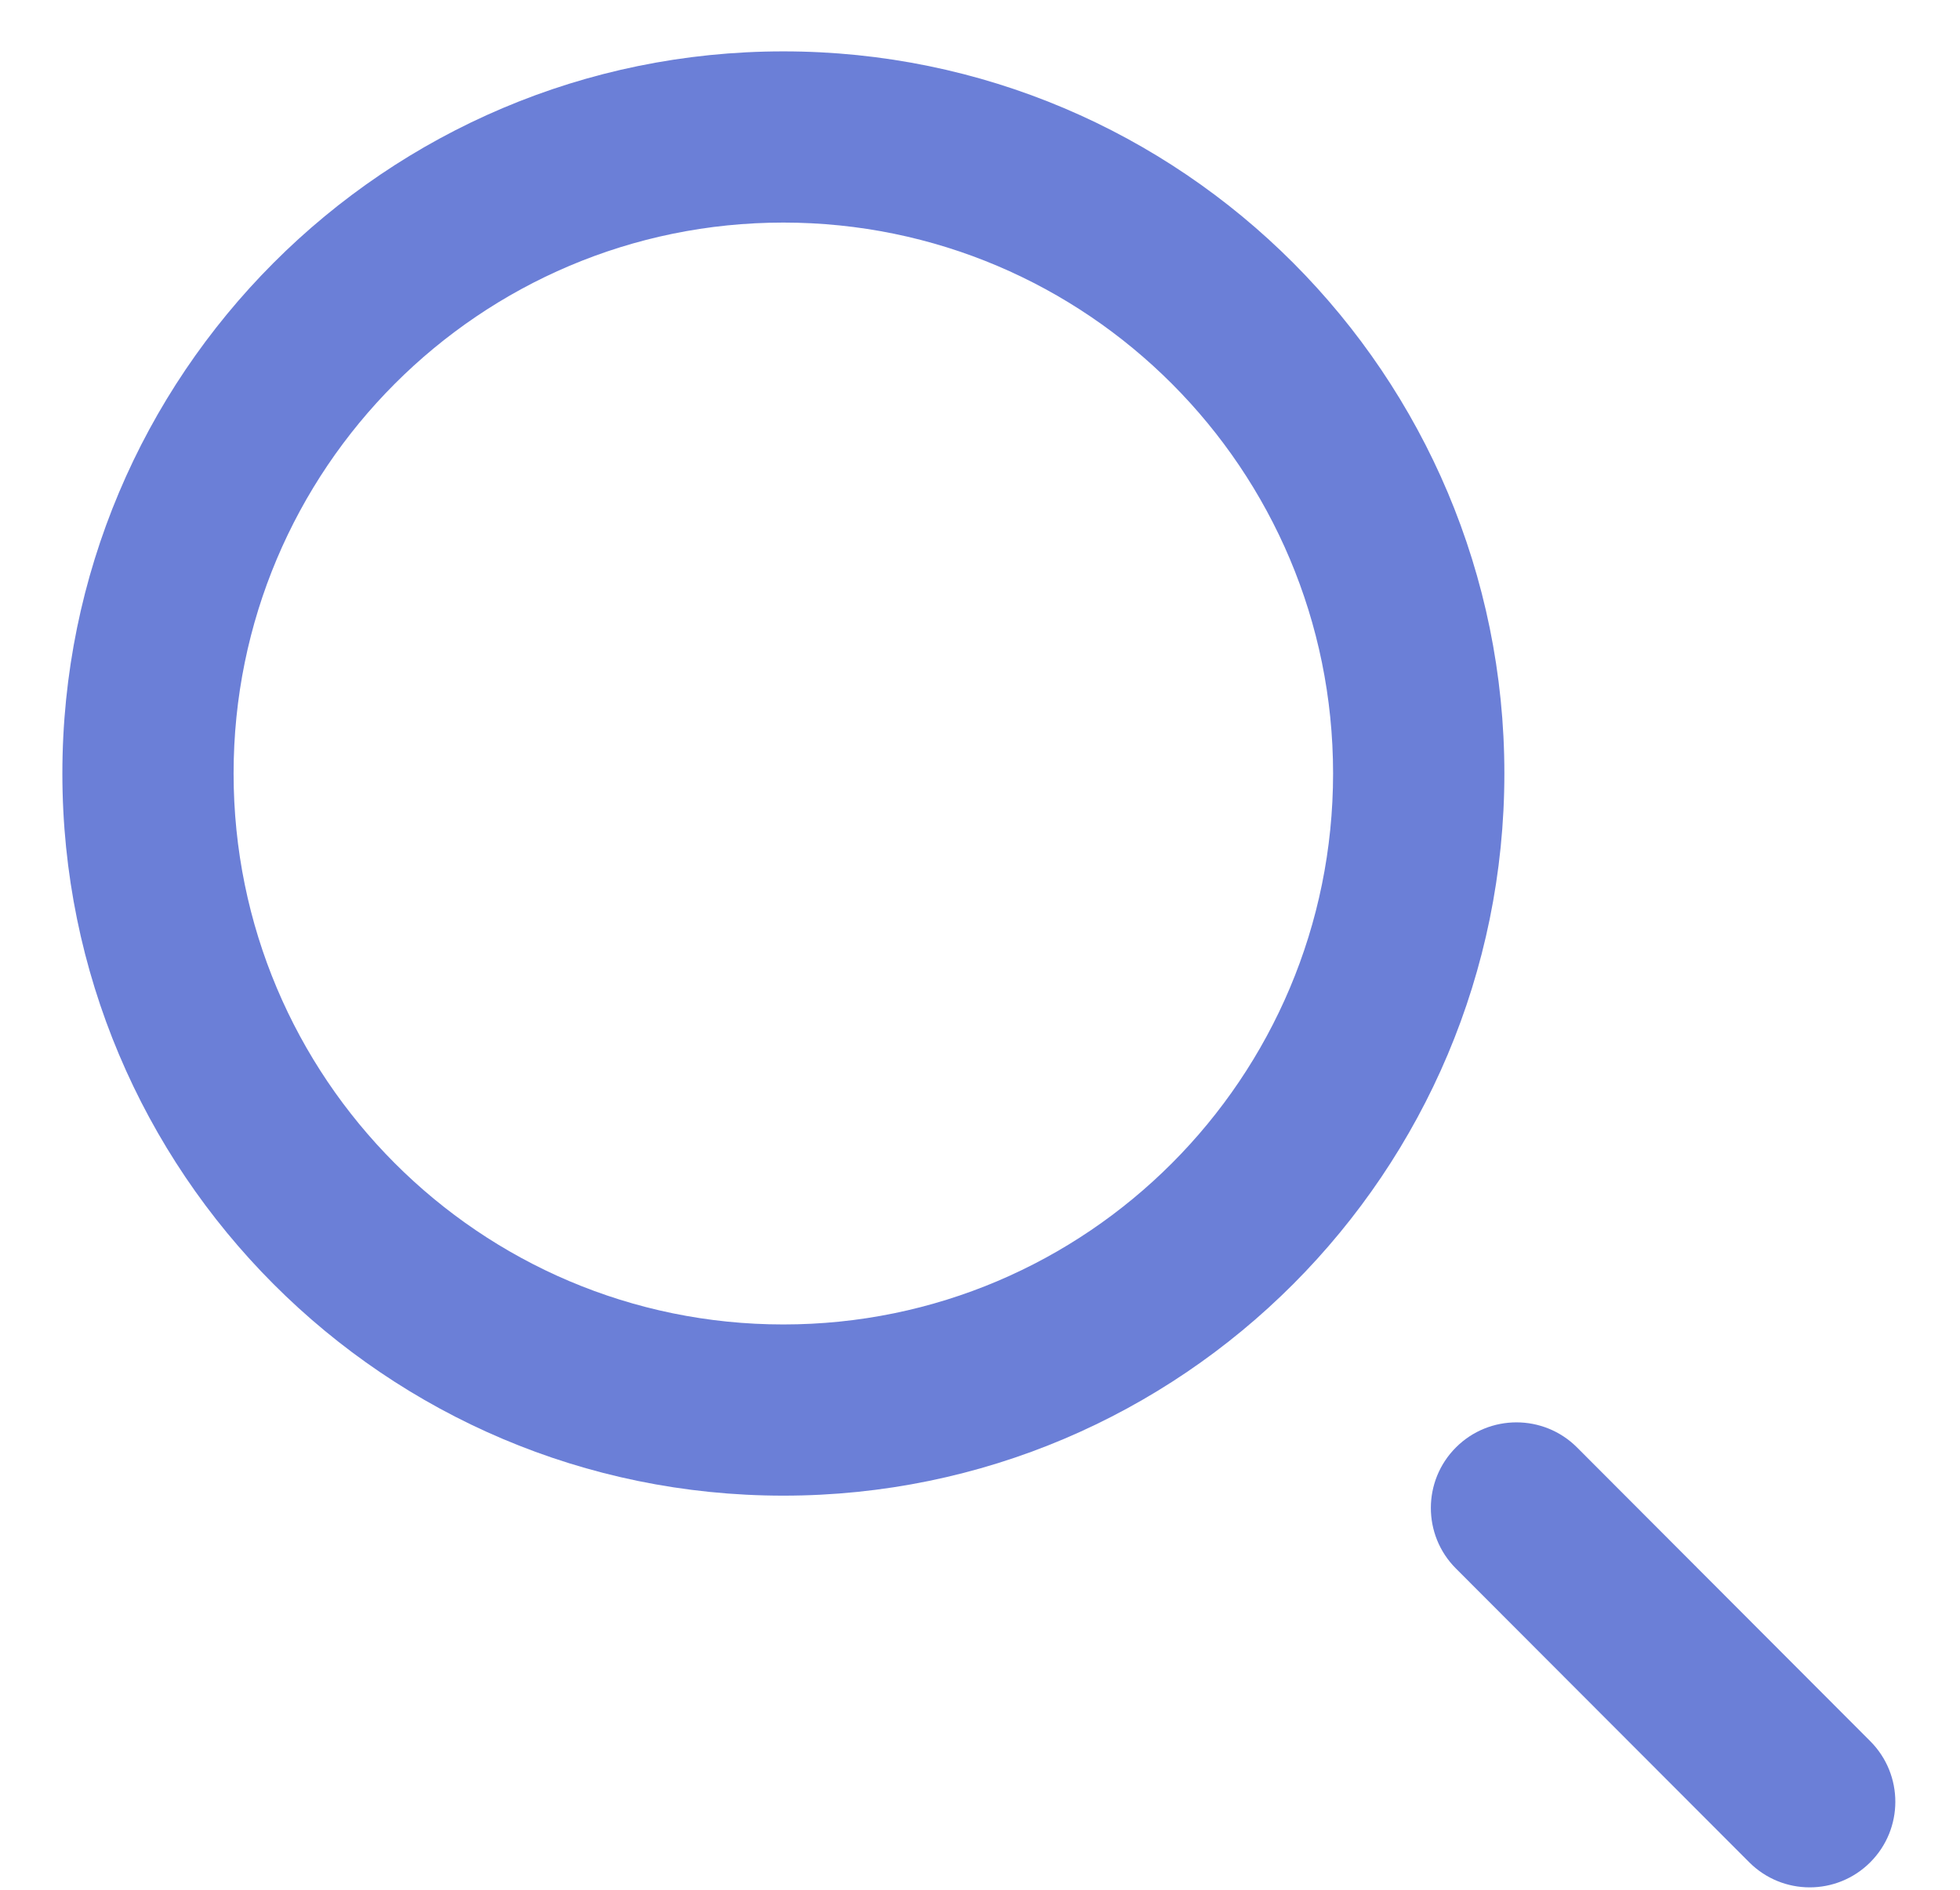
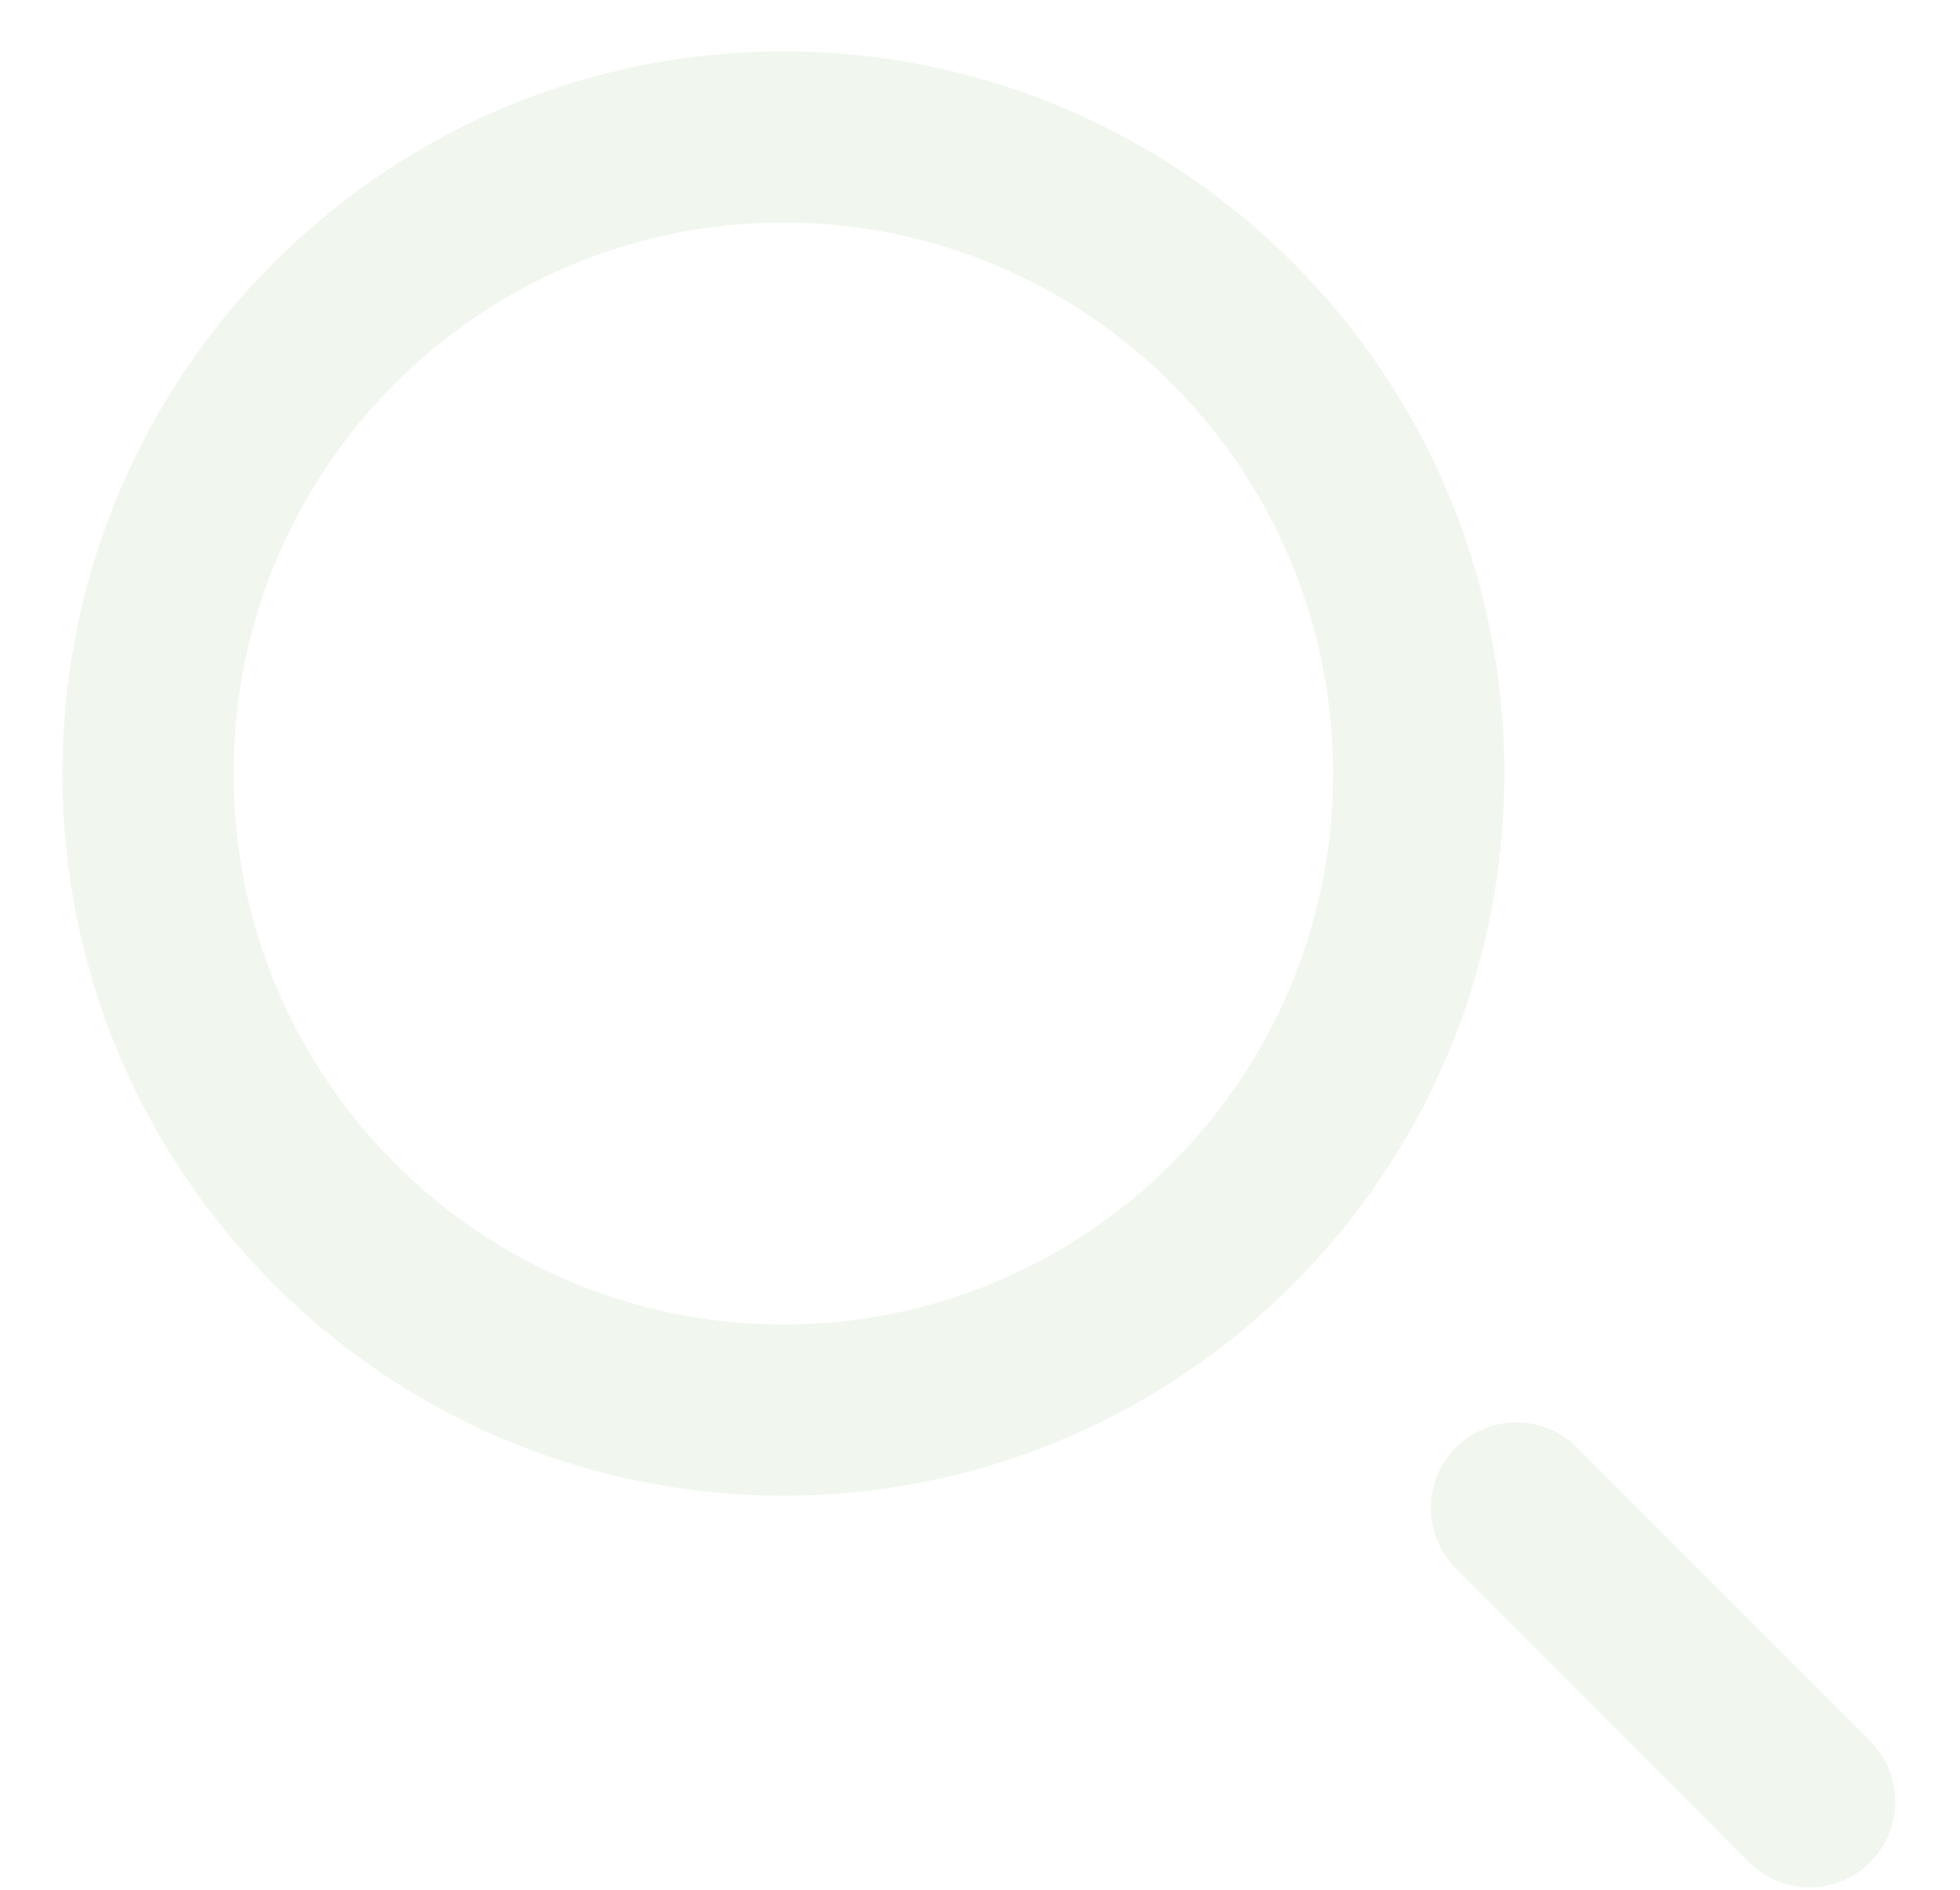
<svg xmlns="http://www.w3.org/2000/svg" xmlns:xlink="http://www.w3.org/1999/xlink" width="28" height="27" viewBox="0 0 28 27" version="1.1">
  <g id="Canvas" transform="translate(700 -246)">
    <g id="Search icon">
      <g id="Oval 2">
-         <use xlink:href="#path0_stroke" transform="translate(-697.886 247.957)" fill="#6B7FD7" />
+         <use xlink:href="#path0_stroke" transform="translate(-697.886 247.957)" fill="#F1F7EE" />
      </g>
      <g id="Line 2">
-         <use xlink:href="#path1_stroke" transform="translate(-678.336 267.545)" fill="#6B7FD7" />
+         <use xlink:href="#path1_stroke" transform="translate(-678.336 267.545)" fill="#F1F7EE" />
      </g>
    </g>
  </g>
  <defs>
    <path id="path0_stroke" d="M 9.077 19.412C 14.768 19.412 19.377 14.79 19.377 9.094L 16.93 9.094C 16.93 13.444 13.412 16.966 9.077 16.966L 9.077 19.412ZM 19.377 9.094C 19.377 3.398 14.768 -1.223 9.077 -1.223L 9.077 1.223C 13.412 1.223 16.93 4.745 16.93 9.094L 19.377 9.094ZM 9.077 -1.223C 3.386 -1.223 -1.223 3.398 -1.223 9.094L 1.223 9.094C 1.223 4.745 4.742 1.223 9.077 1.223L 9.077 -1.223ZM -1.223 9.094C -1.223 14.79 3.386 19.412 9.077 19.412L 9.077 16.966C 4.742 16.966 1.223 13.444 1.223 9.094L -1.223 9.094Z" />
    <path id="path1_stroke" d="M 3.324 5.061C 3.801 5.54 4.575 5.54 5.053 5.063C 5.531 4.586 5.532 3.812 5.055 3.333L 3.324 5.061ZM 0.866 -0.864C 0.389 -1.342 -0.386 -1.343 -0.864 -0.866C -1.342 -0.389 -1.343 0.386 -0.866 0.864L 0.866 -0.864ZM 5.055 3.333L 0.866 -0.864L -0.866 0.864L 3.324 5.061L 5.055 3.333Z" />
  </defs>
</svg>
